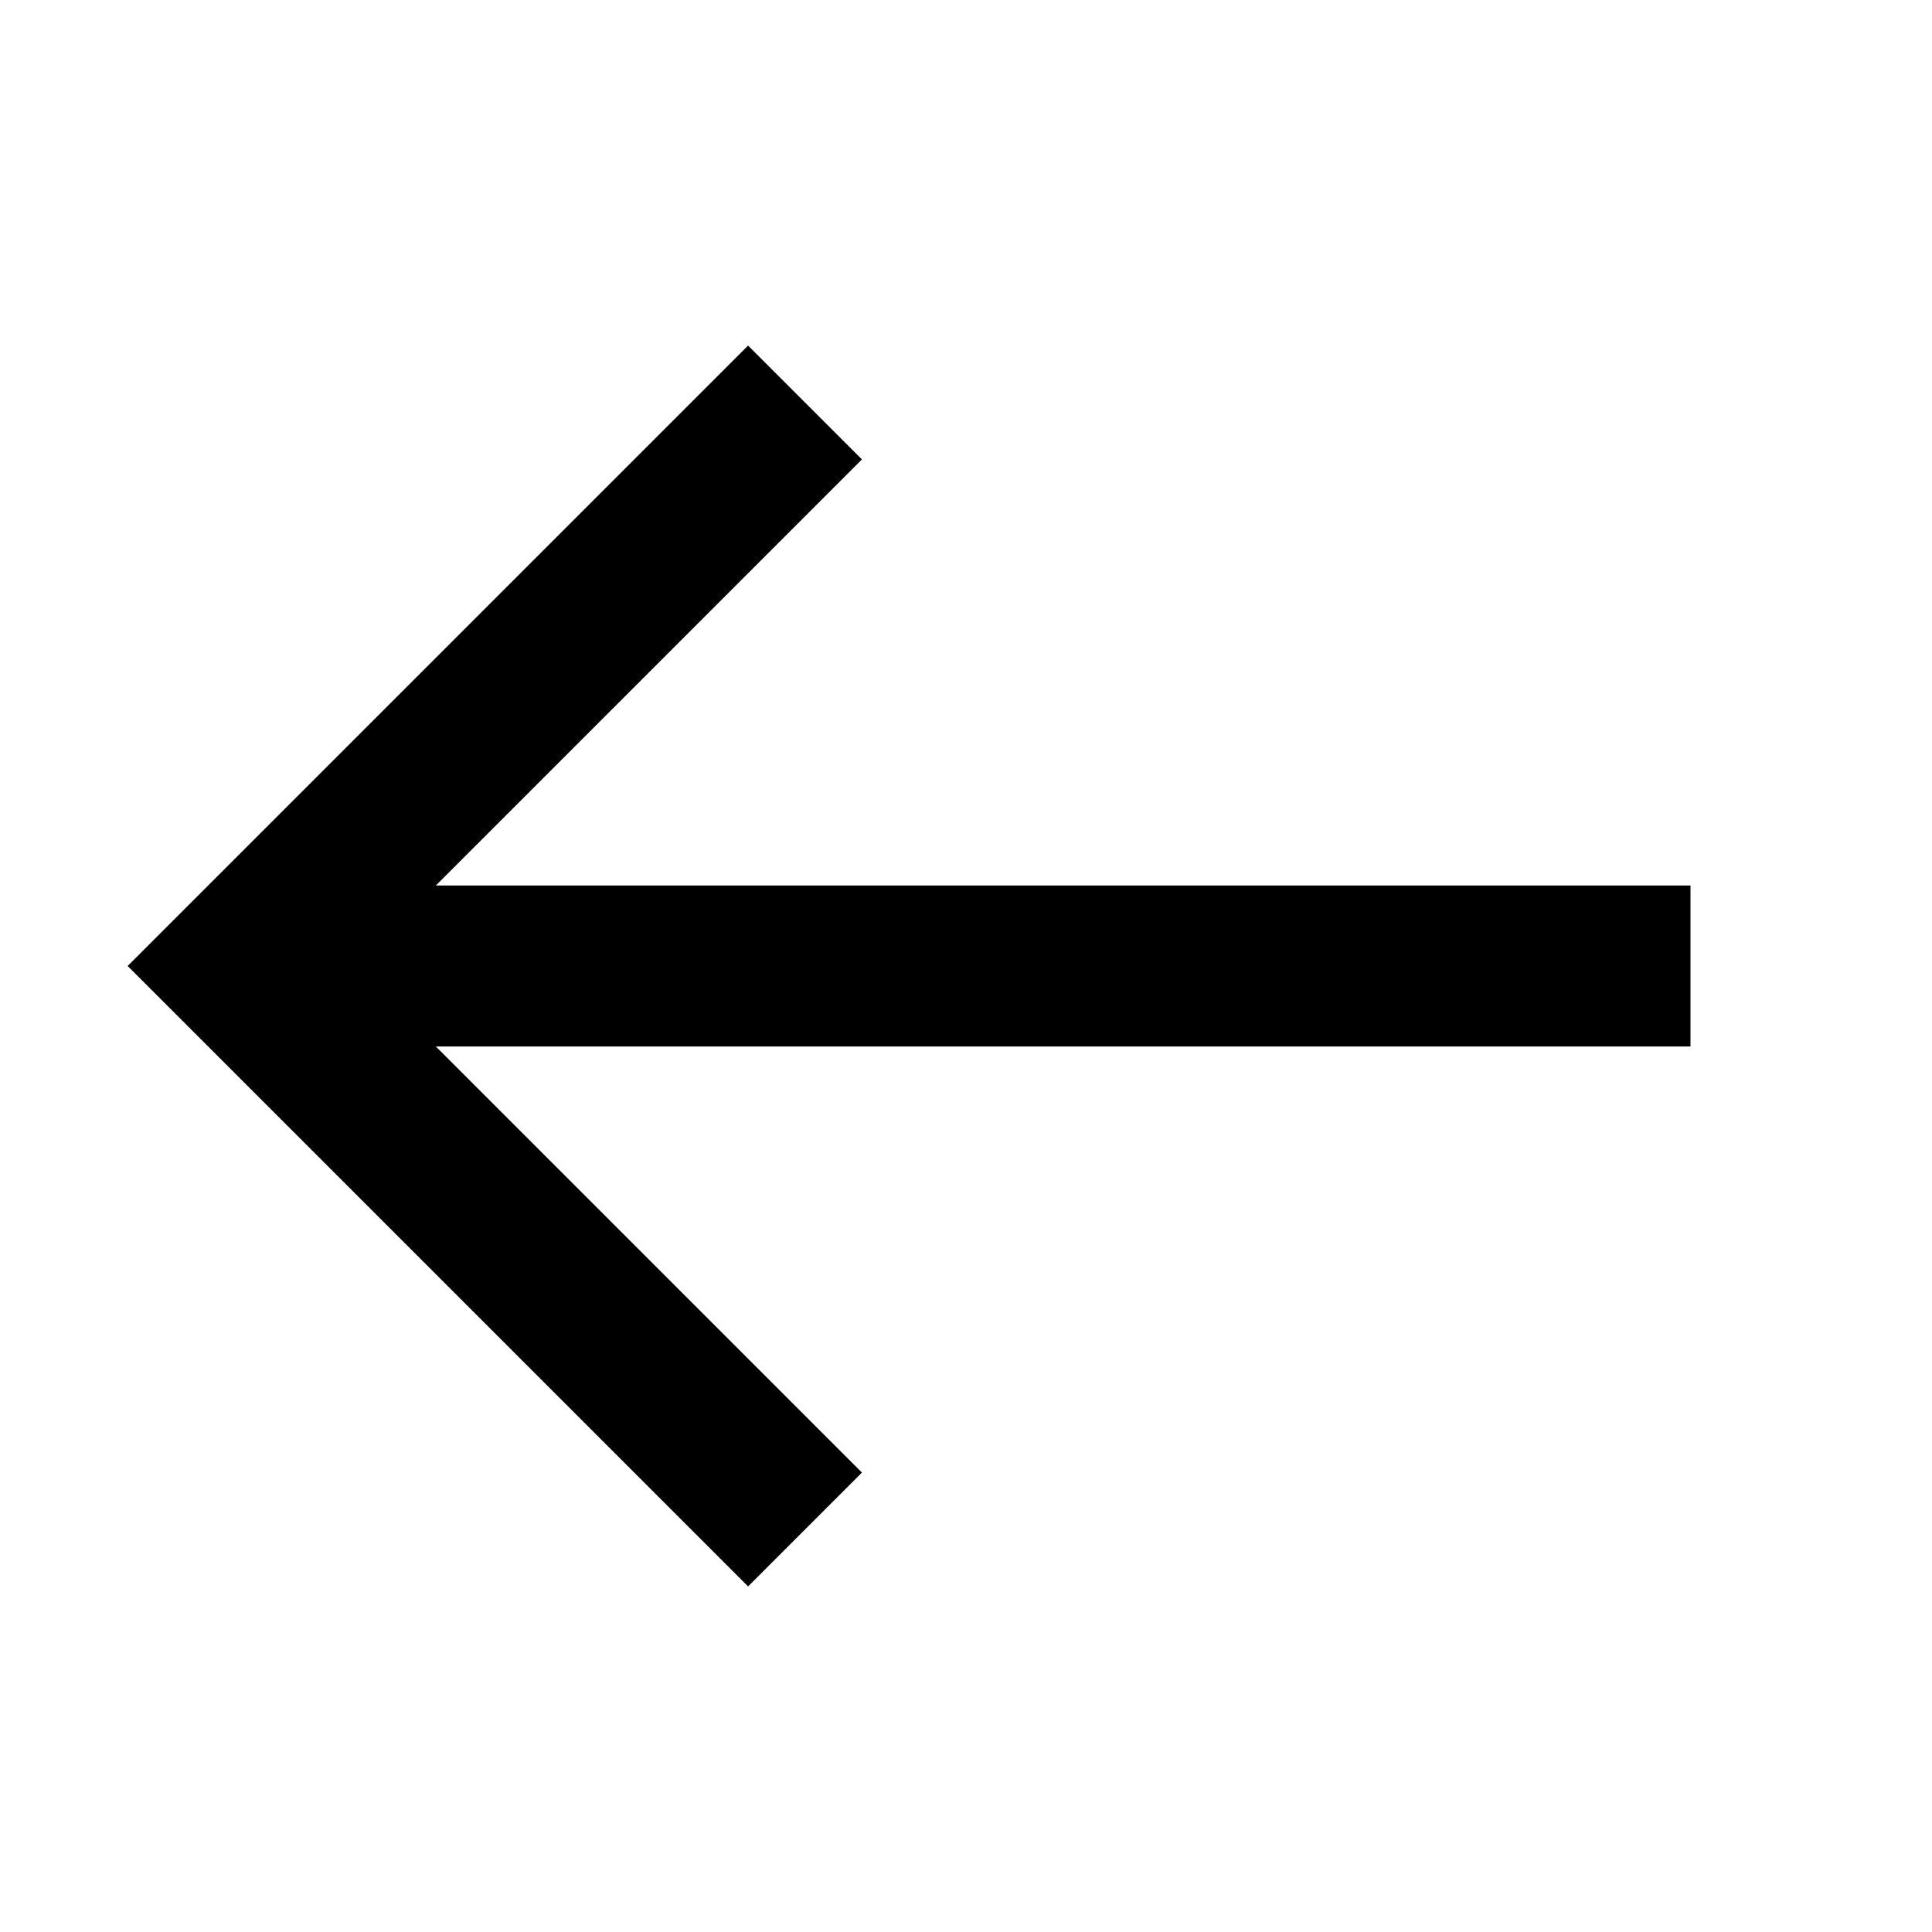
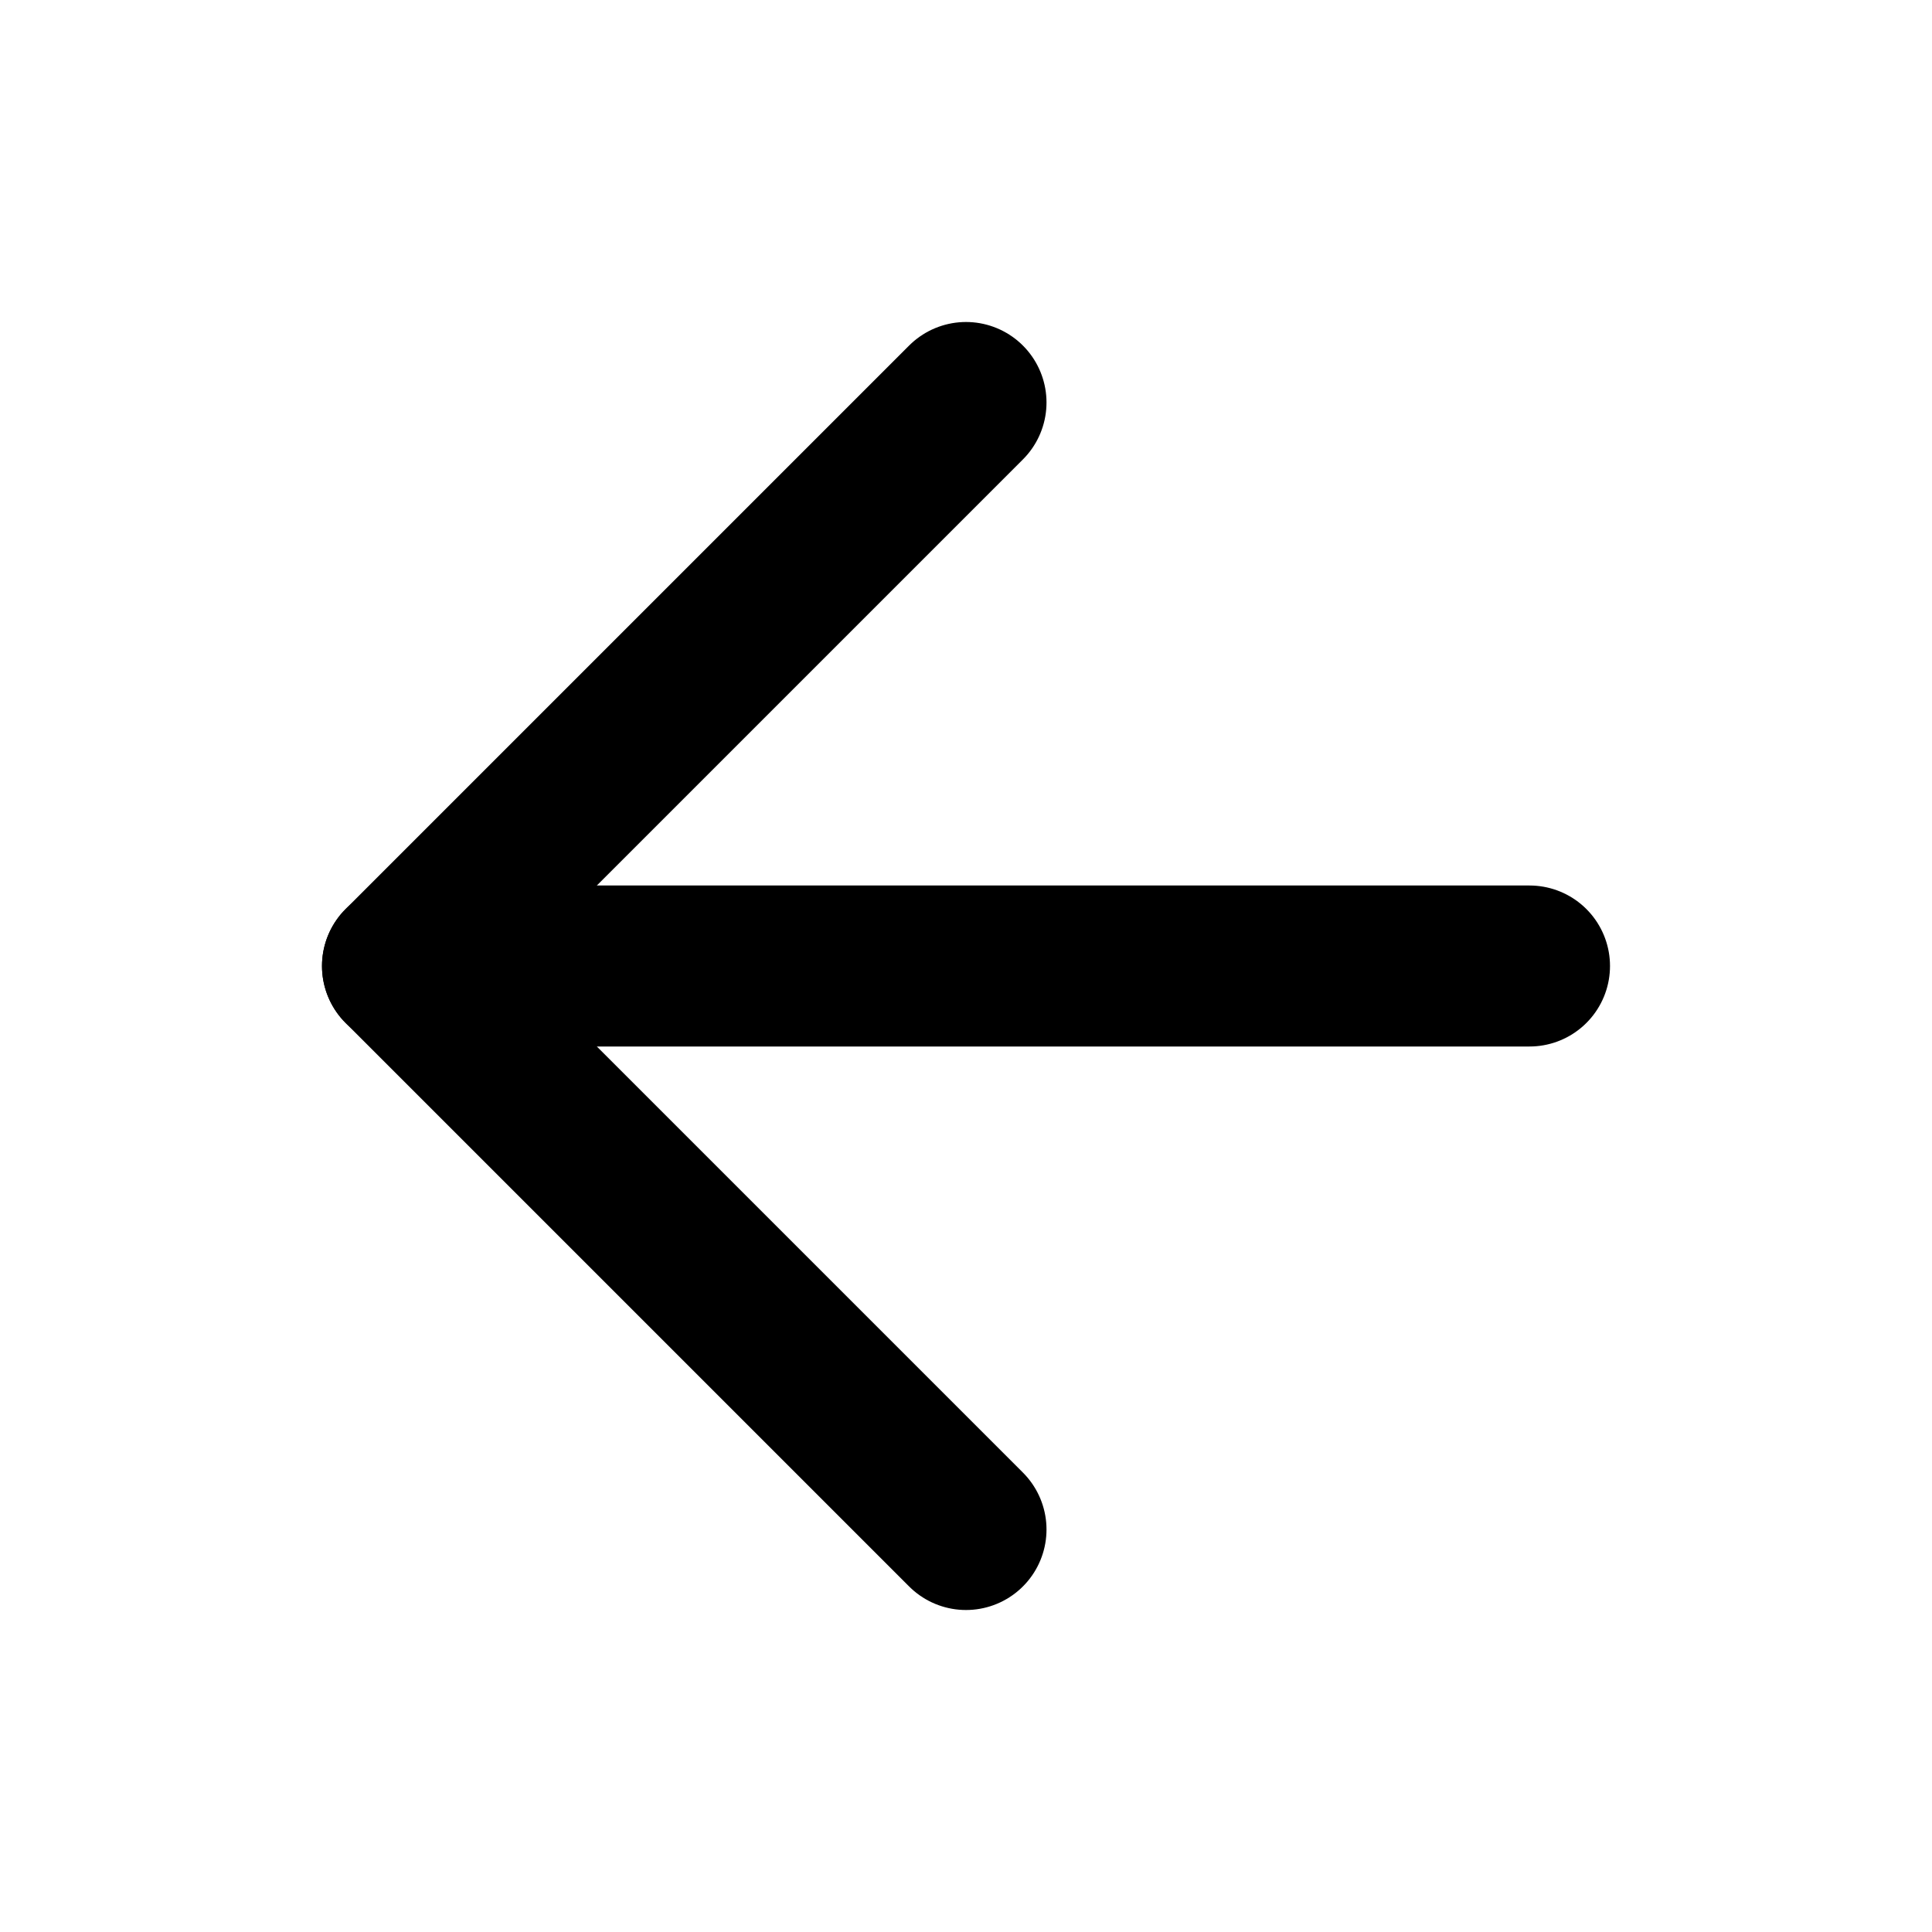
- <svg xmlns="http://www.w3.org/2000/svg" viewBox="0 0 24 24" fill="none" stroke="currentColor" stroke-width="2" stroke-linecap="butt" stroke-linejoin="miter" role="img" aria-label="back">
-   <path d="M21 12H3" />
-   <path d="M10 5L3 12L10 19" />
+ <svg xmlns="http://www.w3.org/2000/svg" viewBox="0 0 24 24" fill="none" stroke="currentColor" stroke-width="2" stroke-linecap="round" stroke-linejoin="round" role="img" aria-label="back">
+   <path d="m12 19-7-7 7-7" />
+   <path d="M19 12H5" />
</svg>
